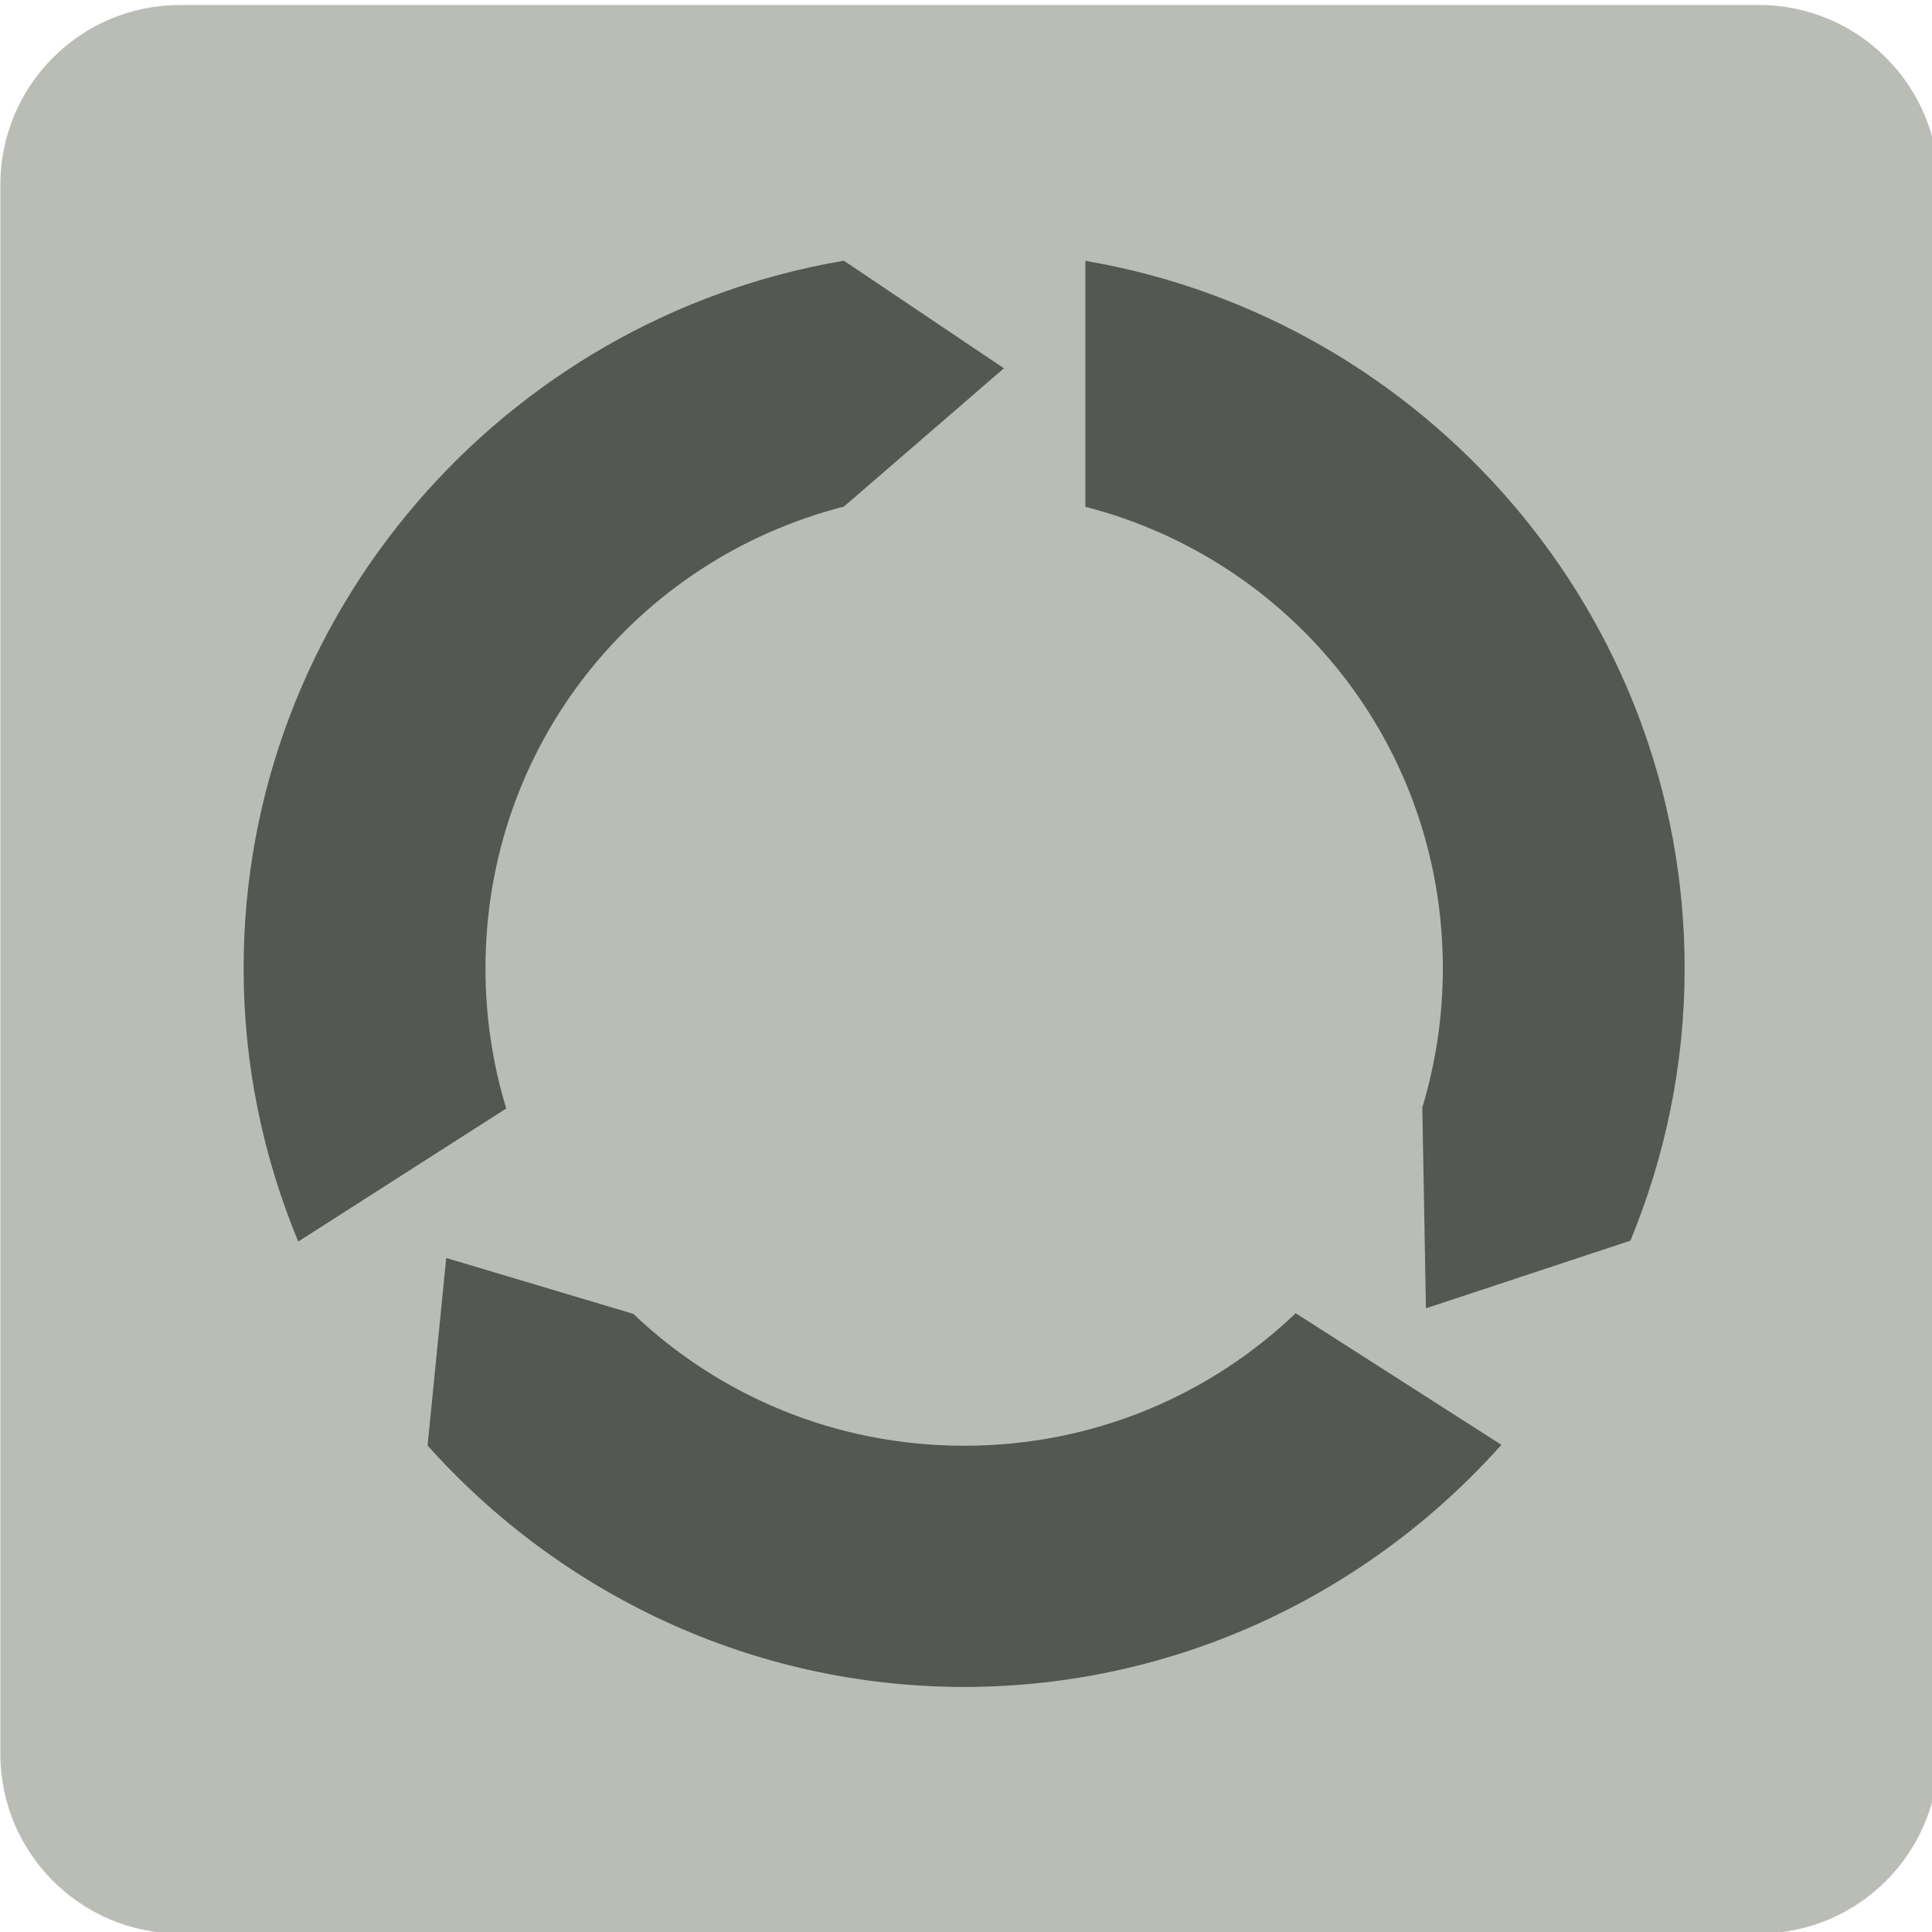
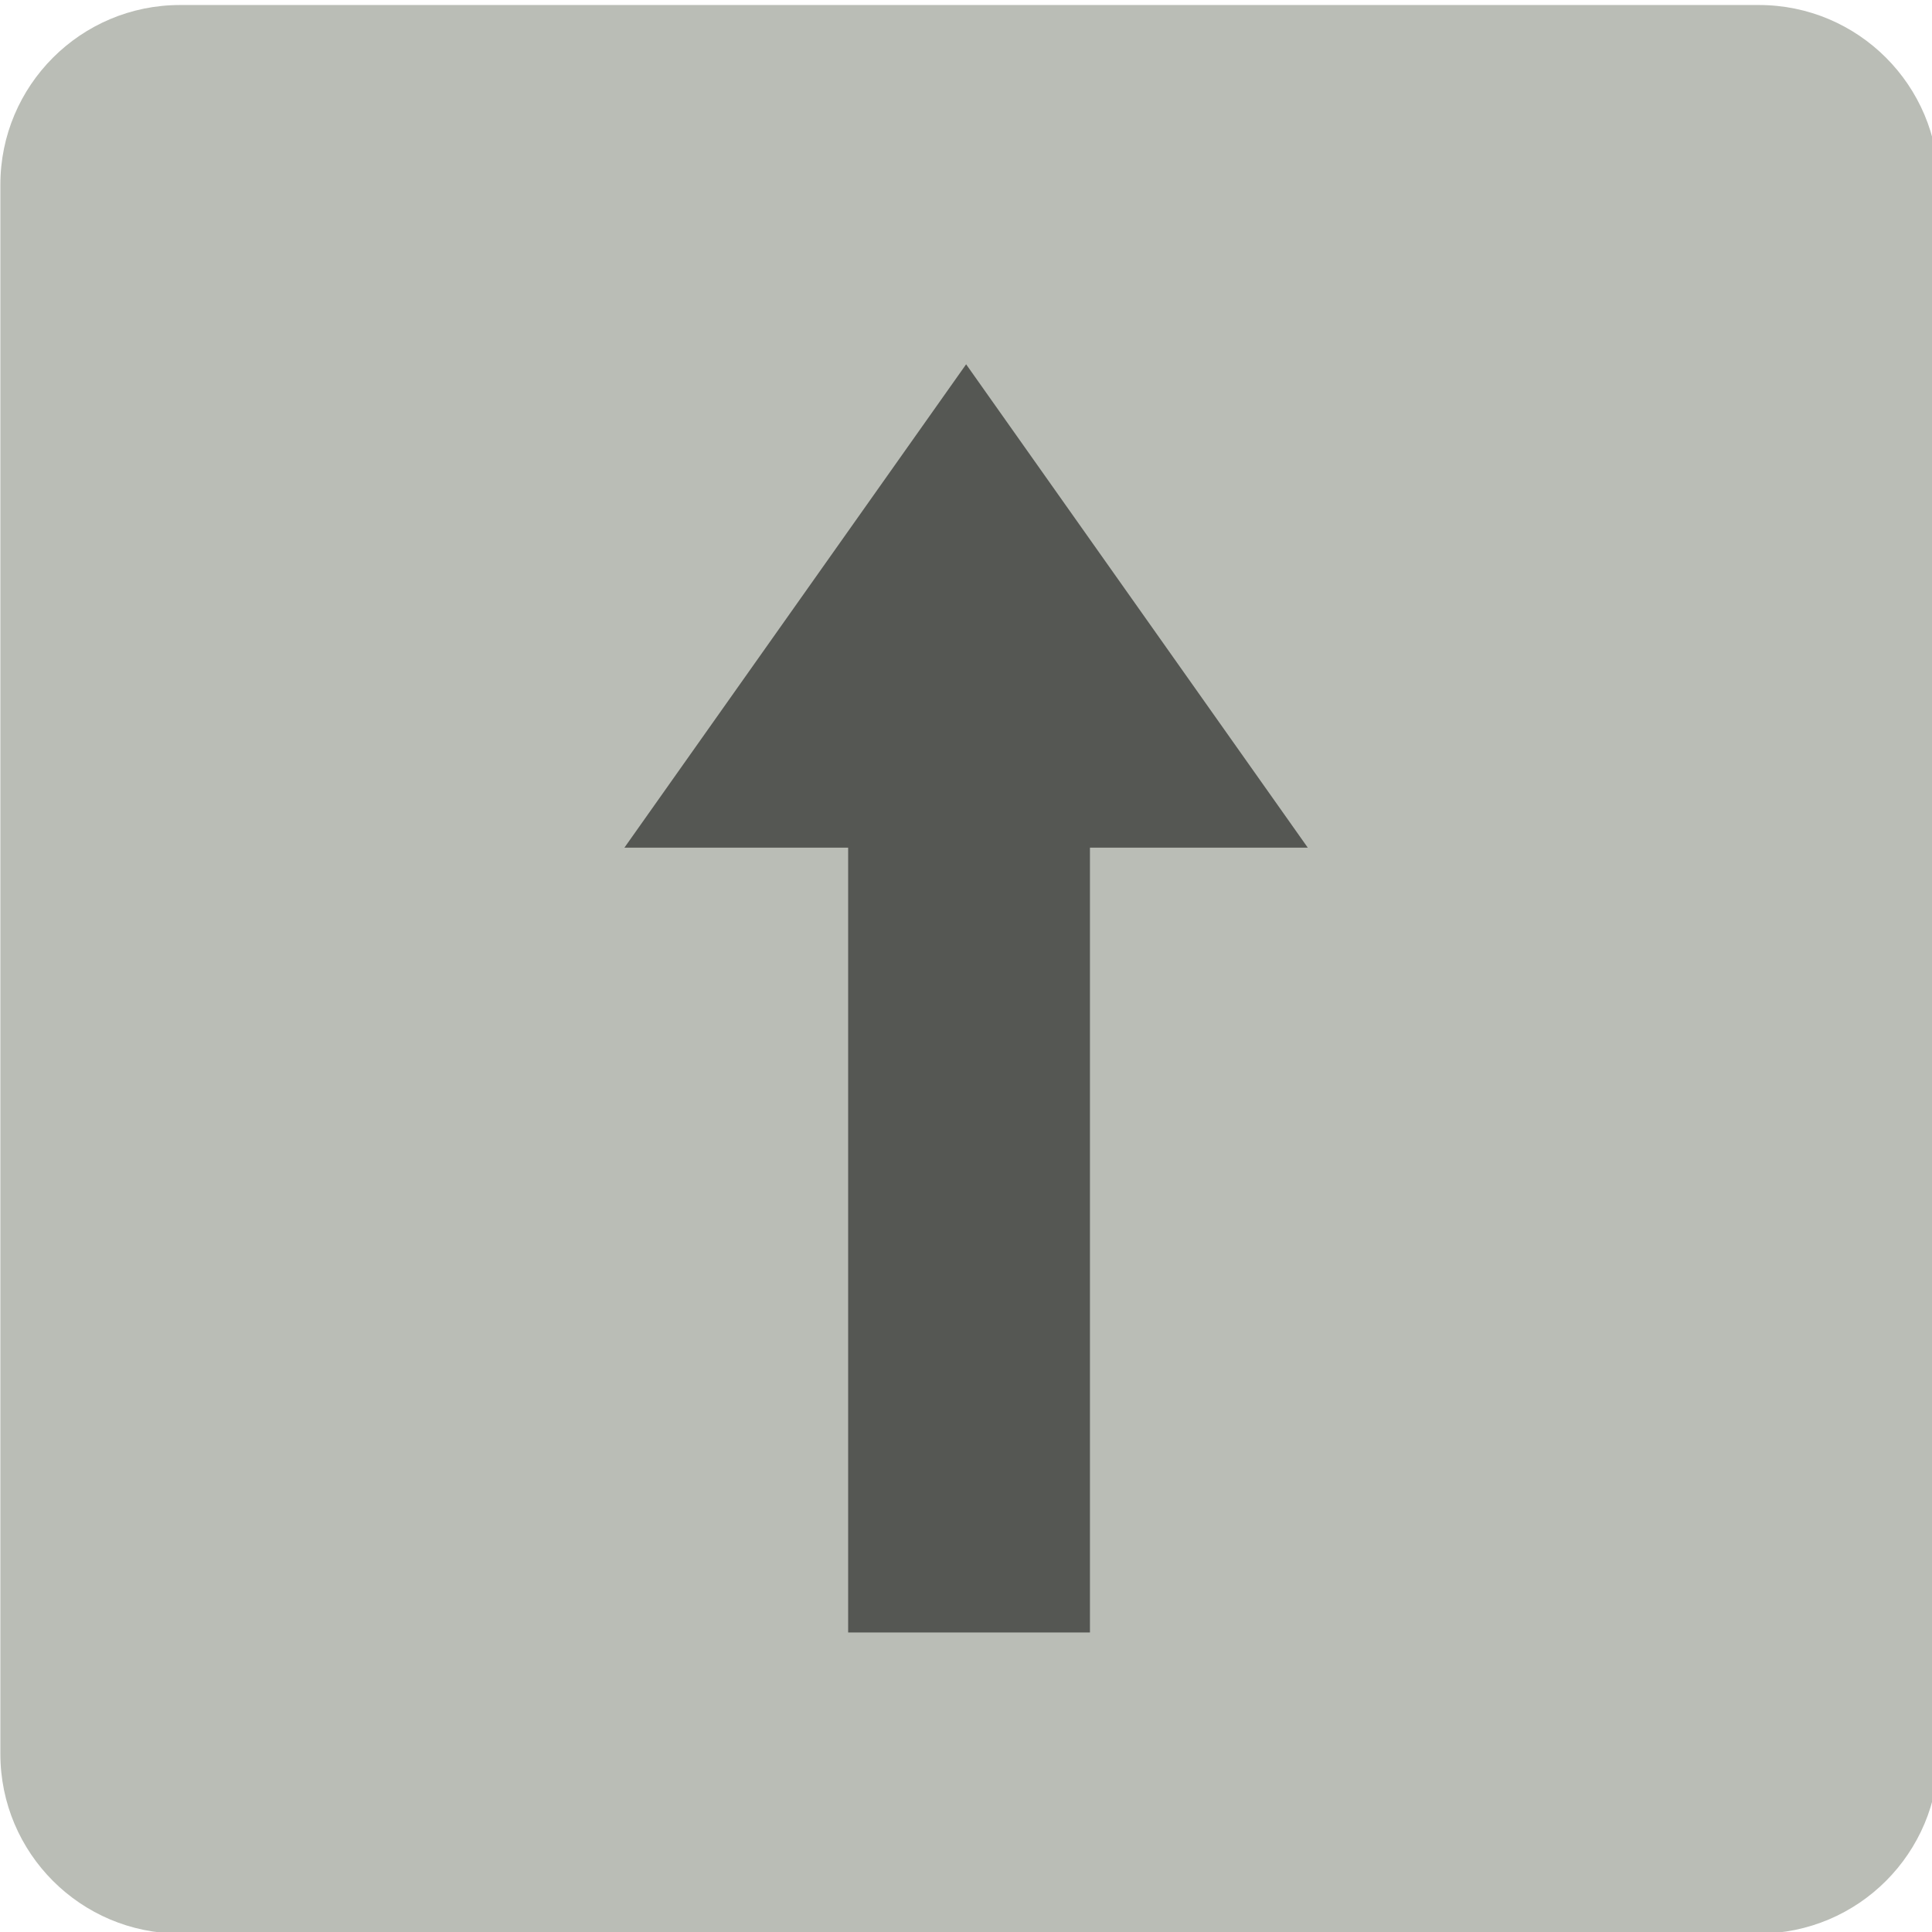
<svg xmlns="http://www.w3.org/2000/svg" width="32px" height="32px" id="svg13790" version="1.1">
  <defs id="defs13792" />
  <g id="layer1">
-     <rect style="color:#000000;fill:#babdb6;fill-opacity:1;fill-rule:nonzero;stroke:none;stroke-width:1;marker:none;visibility:visible;display:inline;overflow:visible;enable-background:accumulate" id="rect13852-7-44" width="32.103" height="31.943" x="160.006" y="0.083" rx="2.976" ry="2.976" />
-     <rect style="color:#000000;fill:#555753;fill-opacity:1;fill-rule:nonzero;stroke:none;stroke-width:1;marker:none;visibility:visible;display:inline;overflow:visible;enable-background:accumulate" id="rect13805-7-84" width="3.974" height="11.348" x="9.982" y="-180.366" transform="matrix(0,1,-1,0,0,0)" />
-     <rect style="color:#000000;fill:#555753;fill-opacity:1;fill-rule:nonzero;stroke:none;stroke-width:1;marker:none;visibility:visible;display:inline;overflow:visible;enable-background:accumulate" id="rect13805-3-4-0" width="4.005" height="17.052" x="-170.02" y="-27.036" transform="scale(-1,-1)" />
-     <rect style="color:#000000;fill:#babdb6;fill-opacity:1;fill-rule:nonzero;stroke:none;stroke-width:1;marker:none;visibility:visible;display:inline;overflow:visible;enable-background:accumulate" id="rect13852-7-8-3" width="32.103" height="31.943" x="200.006" y="0.083" rx="2.976" ry="2.976" />
-     <rect style="color:#000000;fill:#555753;fill-opacity:1;fill-rule:nonzero;stroke:none;stroke-width:1;marker:none;visibility:visible;display:inline;overflow:visible;enable-background:accumulate" id="rect13805-7-6-3" width="3.974" height="10.973" x="-144.881" y="157.918" transform="matrix(-0.7071068,0.7071068,0.7071068,0.7071068,0,0)" />
-     <rect style="color:#000000;fill:#555753;fill-opacity:1;fill-rule:nonzero;stroke:none;stroke-width:1;marker:none;visibility:visible;display:inline;overflow:visible;enable-background:accumulate" id="rect13805-3-4-2-2" width="4.192" height="10.054" x="217.911" y="-27.059" transform="scale(1,-1)" />
-     <rect style="color:#000000;fill:#babdb6;fill-opacity:1;fill-rule:nonzero;stroke:none;stroke-width:1;marker:none;visibility:visible;display:inline;overflow:visible;enable-background:accumulate" id="rect13852-7-4-7" width="32.103" height="31.943" x="120.006" y="0.083" rx="2.976" ry="2.976" />
-     <path style="color:#000000;fill:#555753;fill-opacity:1;fill-rule:nonzero;stroke:none;stroke-width:1;marker:none;visibility:visible;display:inline;overflow:visible;enable-background:accumulate" d="m 124.645,12.016 8.427,5.951 L 133.072,6.065 Z" id="rect13802-1-3-2" />
-     <rect style="color:#000000;fill:#555753;fill-opacity:1;fill-rule:nonzero;stroke:none;stroke-width:1;marker:none;visibility:visible;display:inline;overflow:visible;enable-background:accumulate" id="rect13805-7-8-9" width="3.974" height="11.348" x="9.982" y="131.68" transform="matrix(0,1,1,0,0,0)" />
-     <rect style="color:#000000;fill:#555753;fill-opacity:1;fill-rule:nonzero;stroke:none;stroke-width:1;marker:none;visibility:visible;display:inline;overflow:visible;enable-background:accumulate" id="rect13805-3-4-8-3" width="4.005" height="17.052" x="142.025" y="-27.036" transform="scale(1,-1)" />
-     <rect style="color:#000000;fill:#babdb6;fill-opacity:1;fill-rule:nonzero;stroke:none;stroke-width:1;marker:none;visibility:visible;display:inline;overflow:visible;enable-background:accumulate" id="rect13852-7-8-4-2-7" width="32.103" height="31.943" x="-352.109" y="0.083" rx="2.976" ry="2.976" transform="scale(-1,1)" />
-     <path style="color:#000000;fill:#555753;fill-opacity:1;fill-rule:nonzero;stroke:none;stroke-width:1;marker:none;visibility:visible;display:inline;overflow:visible;enable-background:accumulate" d="m 328.019,10.94 11.267,8.045 2.309,-3.234 L 328.016,6.055 Z" id="rect13805-7-6-7-7-9" />
-     <rect style="color:#000000;fill:#555753;fill-opacity:1;fill-rule:nonzero;stroke:none;stroke-width:1;marker:none;visibility:visible;display:inline;overflow:visible;enable-background:accumulate" id="rect13805-3-4-2-5-0-6" width="3.994" height="17.505" x="-332.016" y="-27.001" transform="scale(-1,-1)" />
-     <rect style="color:#000000;fill:#babdb6;fill-opacity:1;fill-rule:nonzero;stroke:none;stroke-width:1;marker:none;visibility:visible;display:inline;overflow:visible;enable-background:accumulate" id="rect13852-7-4-9-5" width="32.103" height="31.943" x="80.006" y="0.083" rx="2.976" ry="2.976" />
-     <path style="color:#000000;fill:#555753;fill-opacity:1;fill-rule:nonzero;stroke:none;stroke-width:1;marker:none;visibility:visible;display:inline;overflow:visible;enable-background:accumulate" d="M 96.002,6.034 90.343,14.04 101.662,14.04 Z" id="rect13802-1-3-1-2" />
-     <rect style="color:#000000;fill:#555753;fill-opacity:1;fill-rule:nonzero;stroke:none;stroke-width:1;marker:none;visibility:visible;display:inline;overflow:visible;enable-background:accumulate" id="rect13805-3-4-8-8-8" width="4.005" height="18.024" x="94.048" y="-27.039" transform="scale(1,-1)" />
-     <rect style="color:#000000;fill:#babdb6;fill-opacity:1;fill-rule:nonzero;stroke:none;stroke-width:1;marker:none;visibility:visible;display:inline;overflow:visible;enable-background:accumulate" id="rect13852-7-4-9-4-97" width="32.103" height="31.943" x="40.006" y="0.083" rx="2.976" ry="2.976" />
-     <rect style="color:#000000;fill:#555753;fill-opacity:1;fill-rule:nonzero;stroke:none;stroke-width:1;marker:none;visibility:visible;display:inline;overflow:visible;enable-background:accumulate" id="rect13805-3-4-8-8-7-9" width="4.005" height="8.331" x="-63.996" y="11.774" transform="scale(-1,1)" />
-     <rect style="color:#000000;fill:#555753;fill-opacity:1;fill-rule:nonzero;stroke:none;stroke-width:1;marker:none;visibility:visible;display:inline;overflow:visible;enable-background:accumulate" id="rect13805-3-4-8-8-7-5-1" width="4.005" height="13.009" x="-50.023" y="11.909" transform="scale(-1,1)" />
-     <path style="fill:none;stroke:#555753;stroke-width:4;stroke-linecap:butt;stroke-linejoin:miter;stroke-miterlimit:4;stroke-opacity:1;stroke-dasharray:none" d="m 48.045,13.009 c 0,0 0.119,-7.046 7.046,-7.046 6.927,0 6.946,6.986 6.946,6.986" id="path14648-5" />
-     <path style="color:#000000;fill:#555753;fill-opacity:1;fill-rule:nonzero;stroke:none;stroke-width:1;marker:none;visibility:visible;display:inline;overflow:visible;enable-background:accumulate" d="M 188.398,12.016 179.971,17.966 179.971,6.065 Z" id="rect13802-1-3-2-0" />
-     <path style="color:#000000;fill:#555753;fill-opacity:1;fill-rule:nonzero;stroke:none;stroke-width:1;marker:none;visibility:visible;display:inline;overflow:visible;enable-background:accumulate" d="M 61.988,24.994 67.648,16.988 56.328,16.988 Z" id="rect13802-1-3-1-2-2" />
-     <path style="color:#000000;fill:#555753;fill-opacity:1;fill-rule:nonzero;stroke:none;stroke-width:1;marker:none;visibility:visible;display:inline;overflow:visible;enable-background:accumulate" d="M 208.169,5.957 218.335,7.708 209.92,16.123 Z" id="rect13802-1-3-2-0-0" />
-     <rect style="color:#000000;fill:#babdb6;fill-opacity:1;fill-rule:nonzero;stroke:none;stroke-width:1;marker:none;visibility:visible;display:inline;overflow:visible;enable-background:accumulate" id="rect13852-7-8-3-8" width="32.103" height="31.943" x="-272.109" y="0.083" rx="2.976" ry="2.976" transform="scale(-1,1)" />
-     <rect style="color:#000000;fill:#555753;fill-opacity:1;fill-rule:nonzero;stroke:none;stroke-width:1;marker:none;visibility:visible;display:inline;overflow:visible;enable-background:accumulate" id="rect13805-7-6-3-5" width="3.974" height="10.973" x="188.955" y="-175.918" transform="matrix(0.7071068,0.7071068,-0.7071068,0.7071068,0,0)" />
-     <rect style="color:#000000;fill:#555753;fill-opacity:1;fill-rule:nonzero;stroke:none;stroke-width:1;marker:none;visibility:visible;display:inline;overflow:visible;enable-background:accumulate" id="rect13805-3-4-2-2-1" width="4.192" height="10.054" x="-254.204" y="-27.059" transform="scale(-1,-1)" />
-     <path style="color:#000000;fill:#555753;fill-opacity:1;fill-rule:nonzero;stroke:none;stroke-width:1;marker:none;visibility:visible;display:inline;overflow:visible;enable-background:accumulate" d="M 263.947,5.957 253.78,7.708 262.196,16.123 Z" id="rect13802-1-3-2-0-0-5" />
-     <path style="color:#000000;fill:#555753;fill-opacity:1;fill-rule:nonzero;stroke:none;stroke-width:1;marker:none;visibility:visible;display:inline;overflow:visible;enable-background:accumulate" d="M 347.011,21.982 343.52,12.275 336.696,22.025 Z" id="rect13802-1-3-2-0-0-5-0" />
-     <rect style="color:#000000;fill:#babdb6;fill-opacity:1;fill-rule:nonzero;stroke:none;stroke-width:1;marker:none;visibility:visible;display:inline;overflow:visible;enable-background:accumulate" id="rect13852-7-8-4-2-7-1" width="32.103" height="31.943" x="280.006" y="0.083" rx="2.976" ry="2.976" />
-     <path style="color:#000000;fill:#555753;fill-opacity:1;fill-rule:nonzero;stroke:none;stroke-width:1;marker:none;visibility:visible;display:inline;overflow:visible;enable-background:accumulate" d="m 304.096,10.94 -11.267,8.045 -2.309,-3.234 L 304.1,6.055 Z" id="rect13805-7-6-7-7-9-3" />
-     <rect style="color:#000000;fill:#555753;fill-opacity:1;fill-rule:nonzero;stroke:none;stroke-width:1;marker:none;visibility:visible;display:inline;overflow:visible;enable-background:accumulate" id="rect13805-3-4-2-5-0-6-9" width="3.994" height="17.505" x="300.099" y="-27.001" transform="scale(1,-1)" />
-     <path style="color:#000000;fill:#555753;fill-opacity:1;fill-rule:nonzero;stroke:none;stroke-width:1;marker:none;visibility:visible;display:inline;overflow:visible;enable-background:accumulate" d="M 285.104,21.982 288.595,12.275 295.42,22.025 Z" id="rect13802-1-3-2-0-0-5-0-7" />
-     <rect style="color:#000000;fill:#babdb6;fill-opacity:1;fill-rule:nonzero;stroke:none;stroke-width:1;marker:none;visibility:visible;display:inline;overflow:visible;enable-background:accumulate" id="rect13852-7-4-9-4-9-3-04-4" width="32.103" height="31.943" x="0.006" y="0.083" rx="2.976" ry="2.976" />
-     <path style="font-size:xx-small;font-style:normal;font-variant:normal;font-weight:normal;font-stretch:normal;text-indent:0;text-align:start;text-decoration:none;line-height:normal;letter-spacing:normal;word-spacing:normal;text-transform:none;direction:ltr;block-progression:tb;writing-mode:lr-tb;text-anchor:start;baseline-shift:baseline;color:#000000;color-interpolation:sRGB;color-interpolation-filters:linearRGB;fill:#555753;fill-opacity:1;stroke:none;stroke-width:2.895;marker:none;visibility:visible;display:inline;overflow:visible;enable-background:accumulate;clip-rule:nonzero;color-rendering:auto;image-rendering:auto;shape-rendering:auto;text-rendering:auto;font-family:sans-serif;-inkscape-font-specification:sans-serif" d="m 13.977,4.318 c -5.625,0.954 -9.942,5.85 -9.942,11.721 0,1.601 0.325,3.128 0.905,4.525 l 3.445,-2.204 c -0.223,-0.733 -0.344,-1.512 -0.344,-2.32 0,-3.702 2.511,-6.774 5.936,-7.649 L 16.628,6.1 z m 4,0.002 0,4.074 c 3.418,0.88 5.921,3.948 5.921,7.645 0,0.803 -0.12,1.577 -0.34,2.305 l 0.06,3.326 3.387,-1.121 C 27.58,19.156 27.903,17.634 27.903,16.039 27.903,10.173 23.594,5.28 17.977,4.32 z m 3.484,17.431 c -1.422,1.359 -3.351,2.195 -5.491,2.195 -2.135,0 -4.059,-0.832 -5.48,-2.184 l -3.099,-0.926 -0.309,3.107 c 2.189,2.445 5.361,3.998 8.889,3.998 C 19.502,27.94 22.678,26.383 24.868,23.931 Z" id="path15446" />
+     <rect style="color:#000000;fill:#babdb6;fill-opacity:1;fill-rule:nonzero;stroke:none;stroke-width:1;marker:none;visibility:visible;display:inline;overflow:visible;enable-background:accumulate" id="rect13852-7-44" width="32.103" height="31.943" x="80.006" y="0.083" rx="2.976" ry="2.976" />
+     <rect style="color:#000000;fill:#555753;fill-opacity:1;fill-rule:nonzero;stroke:none;stroke-width:1;marker:none;visibility:visible;display:inline;overflow:visible;enable-background:accumulate" id="rect13805-7-84" width="3.974" height="11.348" x="9.982" y="-100.366" transform="matrix(0,1,-1,0,0,0)" />
+     <rect style="color:#000000;fill:#555753;fill-opacity:1;fill-rule:nonzero;stroke:none;stroke-width:1;marker:none;visibility:visible;display:inline;overflow:visible;enable-background:accumulate" id="rect13805-3-4-0" width="4.005" height="17.052" x="-90.02" y="-27.036" transform="scale(-1,-1)" />
+     <rect style="color:#000000;fill:#babdb6;fill-opacity:1;fill-rule:nonzero;stroke:none;stroke-width:1;marker:none;visibility:visible;display:inline;overflow:visible;enable-background:accumulate" id="rect13852-7-8-3" width="32.103" height="31.943" x="120.006" y="0.083" rx="2.976" ry="2.976" />
+     <rect style="color:#000000;fill:#555753;fill-opacity:1;fill-rule:nonzero;stroke:none;stroke-width:1;marker:none;visibility:visible;display:inline;overflow:visible;enable-background:accumulate" id="rect13805-7-6-3" width="3.974" height="10.973" x="-88.313" y="101.349" transform="matrix(-0.7071068,0.7071068,0.7071068,0.7071068,0,0)" />
+     <rect style="color:#000000;fill:#555753;fill-opacity:1;fill-rule:nonzero;stroke:none;stroke-width:1;marker:none;visibility:visible;display:inline;overflow:visible;enable-background:accumulate" id="rect13805-3-4-2-2" width="4.192" height="10.054" x="137.911" y="-27.059" transform="scale(1,-1)" />
+     <rect style="color:#000000;fill:#babdb6;fill-opacity:1;fill-rule:nonzero;stroke:none;stroke-width:1;marker:none;visibility:visible;display:inline;overflow:visible;enable-background:accumulate" id="rect13852-7-4-7" width="32.103" height="31.943" x="40.006" y="0.083" rx="2.976" ry="2.976" />
+     <path style="color:#000000;fill:#555753;fill-opacity:1;fill-rule:nonzero;stroke:none;stroke-width:1;marker:none;visibility:visible;display:inline;overflow:visible;enable-background:accumulate" d="m 44.645,12.016 8.427,5.951 0,-11.901 z" id="rect13802-1-3-2" />
+     <rect style="color:#000000;fill:#555753;fill-opacity:1;fill-rule:nonzero;stroke:none;stroke-width:1;marker:none;visibility:visible;display:inline;overflow:visible;enable-background:accumulate" id="rect13805-7-8-9" width="3.974" height="11.348" x="9.982" y="51.68" transform="matrix(0,1,1,0,0,0)" />
+     <rect style="color:#000000;fill:#555753;fill-opacity:1;fill-rule:nonzero;stroke:none;stroke-width:1;marker:none;visibility:visible;display:inline;overflow:visible;enable-background:accumulate" id="rect13805-3-4-8-3" width="4.005" height="17.052" x="62.025" y="-27.036" transform="scale(1,-1)" />
+     <rect style="color:#000000;fill:#babdb6;fill-opacity:1;fill-rule:nonzero;stroke:none;stroke-width:1;marker:none;visibility:visible;display:inline;overflow:visible;enable-background:accumulate" id="rect13852-7-8-4-2-7" width="32.103" height="31.943" x="-272.109" y="0.083" rx="2.976" ry="2.976" transform="scale(-1,1)" />
+     <path style="color:#000000;fill:#555753;fill-opacity:1;fill-rule:nonzero;stroke:none;stroke-width:1;marker:none;visibility:visible;display:inline;overflow:visible;enable-background:accumulate" d="m 248.019,10.94 11.267,8.045 2.309,-3.234 -13.58,-9.697 z" id="rect13805-7-6-7-7-9" />
+     <rect style="color:#000000;fill:#555753;fill-opacity:1;fill-rule:nonzero;stroke:none;stroke-width:1;marker:none;visibility:visible;display:inline;overflow:visible;enable-background:accumulate" id="rect13805-3-4-2-5-0-6" width="3.994" height="17.505" x="-252.016" y="-27.001" transform="scale(-1,-1)" />
+     <rect style="color:#000000;fill:#babdb6;fill-opacity:1;fill-rule:nonzero;stroke:none;stroke-width:1;marker:none;visibility:visible;display:inline;overflow:visible;enable-background:accumulate" id="rect13852-7-4-9-5" width="32.103" height="31.943" x="0.006" y="0.083" rx="2.976" ry="2.976" />
+     <path style="color:#000000;fill:#555753;fill-opacity:1;fill-rule:nonzero;stroke:none;stroke-width:1;marker:none;visibility:visible;display:inline;overflow:visible;enable-background:accumulate" d="m 16.002,6.034 -5.66,8.006 11.319,0 z" id="rect13802-1-3-1-2" />
+     <rect style="color:#000000;fill:#555753;fill-opacity:1;fill-rule:nonzero;stroke:none;stroke-width:1;marker:none;visibility:visible;display:inline;overflow:visible;enable-background:accumulate" id="rect13805-3-4-8-8-8" width="4.005" height="18.024" x="14.048" y="-27.039" transform="scale(1,-1)" />
+     <rect style="color:#000000;fill:#babdb6;fill-opacity:1;fill-rule:nonzero;stroke:none;stroke-width:1;marker:none;visibility:visible;display:inline;overflow:visible;enable-background:accumulate" id="rect13852-7-4-9-4-97" width="32.103" height="31.943" x="-39.994" y="0.083" rx="2.976" ry="2.976" />
+     <rect style="color:#000000;fill:#555753;fill-opacity:1;fill-rule:nonzero;stroke:none;stroke-width:1;marker:none;visibility:visible;display:inline;overflow:visible;enable-background:accumulate" id="rect13805-3-4-8-8-7-9" width="4.005" height="8.331" x="16.004" y="11.774" transform="scale(-1,1)" />
+     <rect style="color:#000000;fill:#555753;fill-opacity:1;fill-rule:nonzero;stroke:none;stroke-width:1;marker:none;visibility:visible;display:inline;overflow:visible;enable-background:accumulate" id="rect13805-3-4-8-8-7-5-1" width="4.005" height="13.009" x="29.977" y="11.909" transform="scale(-1,1)" />
+     <path style="fill:none;stroke:#555753;stroke-width:4;stroke-linecap:butt;stroke-linejoin:miter;stroke-miterlimit:4;stroke-opacity:1;stroke-dasharray:none" d="m -31.955,13.009 c 0,0 0.119,-7.046 7.046,-7.046 6.927,0 6.946,6.986 6.946,6.986" id="path14648-5" />
+     <path style="color:#000000;fill:#555753;fill-opacity:1;fill-rule:nonzero;stroke:none;stroke-width:1;marker:none;visibility:visible;display:inline;overflow:visible;enable-background:accumulate" d="m 108.398,12.016 -8.427,5.951 0,-11.901 z" id="rect13802-1-3-2-0" />
+     <path style="color:#000000;fill:#555753;fill-opacity:1;fill-rule:nonzero;stroke:none;stroke-width:1;marker:none;visibility:visible;display:inline;overflow:visible;enable-background:accumulate" d="m -18.012,24.994 5.66,-8.006 -11.319,0 z" id="rect13802-1-3-1-2-2" />
+     <path style="color:#000000;fill:#555753;fill-opacity:1;fill-rule:nonzero;stroke:none;stroke-width:1;marker:none;visibility:visible;display:inline;overflow:visible;enable-background:accumulate" d="m 128.169,5.957 10.166,1.751 -8.415,8.415 z" id="rect13802-1-3-2-0-0" />
+     <rect style="color:#000000;fill:#babdb6;fill-opacity:1;fill-rule:nonzero;stroke:none;stroke-width:1;marker:none;visibility:visible;display:inline;overflow:visible;enable-background:accumulate" id="rect13852-7-8-3-8" width="32.103" height="31.943" x="-192.109" y="0.083" rx="2.976" ry="2.976" transform="scale(-1,1)" />
+     <rect style="color:#000000;fill:#555753;fill-opacity:1;fill-rule:nonzero;stroke:none;stroke-width:1;marker:none;visibility:visible;display:inline;overflow:visible;enable-background:accumulate" id="rect13805-7-6-3-5" width="3.974" height="10.973" x="132.386" y="-119.349" transform="matrix(0.7071068,0.7071068,-0.7071068,0.7071068,0,0)" />
+     <rect style="color:#000000;fill:#555753;fill-opacity:1;fill-rule:nonzero;stroke:none;stroke-width:1;marker:none;visibility:visible;display:inline;overflow:visible;enable-background:accumulate" id="rect13805-3-4-2-2-1" width="4.192" height="10.054" x="-174.204" y="-27.059" transform="scale(-1,-1)" />
+     <path style="color:#000000;fill:#555753;fill-opacity:1;fill-rule:nonzero;stroke:none;stroke-width:1;marker:none;visibility:visible;display:inline;overflow:visible;enable-background:accumulate" d="m 183.947,5.957 -10.166,1.751 8.415,8.415 z" id="rect13802-1-3-2-0-0-5" />
+     <path style="color:#000000;fill:#555753;fill-opacity:1;fill-rule:nonzero;stroke:none;stroke-width:1;marker:none;visibility:visible;display:inline;overflow:visible;enable-background:accumulate" d="m 267.011,21.982 -3.491,-9.707 -6.825,9.75 z" id="rect13802-1-3-2-0-0-5-0" />
+     <rect style="color:#000000;fill:#babdb6;fill-opacity:1;fill-rule:nonzero;stroke:none;stroke-width:1;marker:none;visibility:visible;display:inline;overflow:visible;enable-background:accumulate" id="rect13852-7-8-4-2-7-1" width="32.103" height="31.943" x="200.006" y="0.083" rx="2.976" ry="2.976" />
+     <path style="color:#000000;fill:#555753;fill-opacity:1;fill-rule:nonzero;stroke:none;stroke-width:1;marker:none;visibility:visible;display:inline;overflow:visible;enable-background:accumulate" d="m 224.096,10.94 -11.267,8.045 -2.309,-3.234 13.58,-9.697 z" id="rect13805-7-6-7-7-9-3" />
+     <rect style="color:#000000;fill:#555753;fill-opacity:1;fill-rule:nonzero;stroke:none;stroke-width:1;marker:none;visibility:visible;display:inline;overflow:visible;enable-background:accumulate" id="rect13805-3-4-2-5-0-6-9" width="3.994" height="17.505" x="220.099" y="-27.001" transform="scale(1,-1)" />
+     <path style="color:#000000;fill:#555753;fill-opacity:1;fill-rule:nonzero;stroke:none;stroke-width:1;marker:none;visibility:visible;display:inline;overflow:visible;enable-background:accumulate" d="m 205.104,21.982 3.491,-9.707 6.825,9.75 z" id="rect13802-1-3-2-0-0-5-0-7" />
  </g>
</svg>
